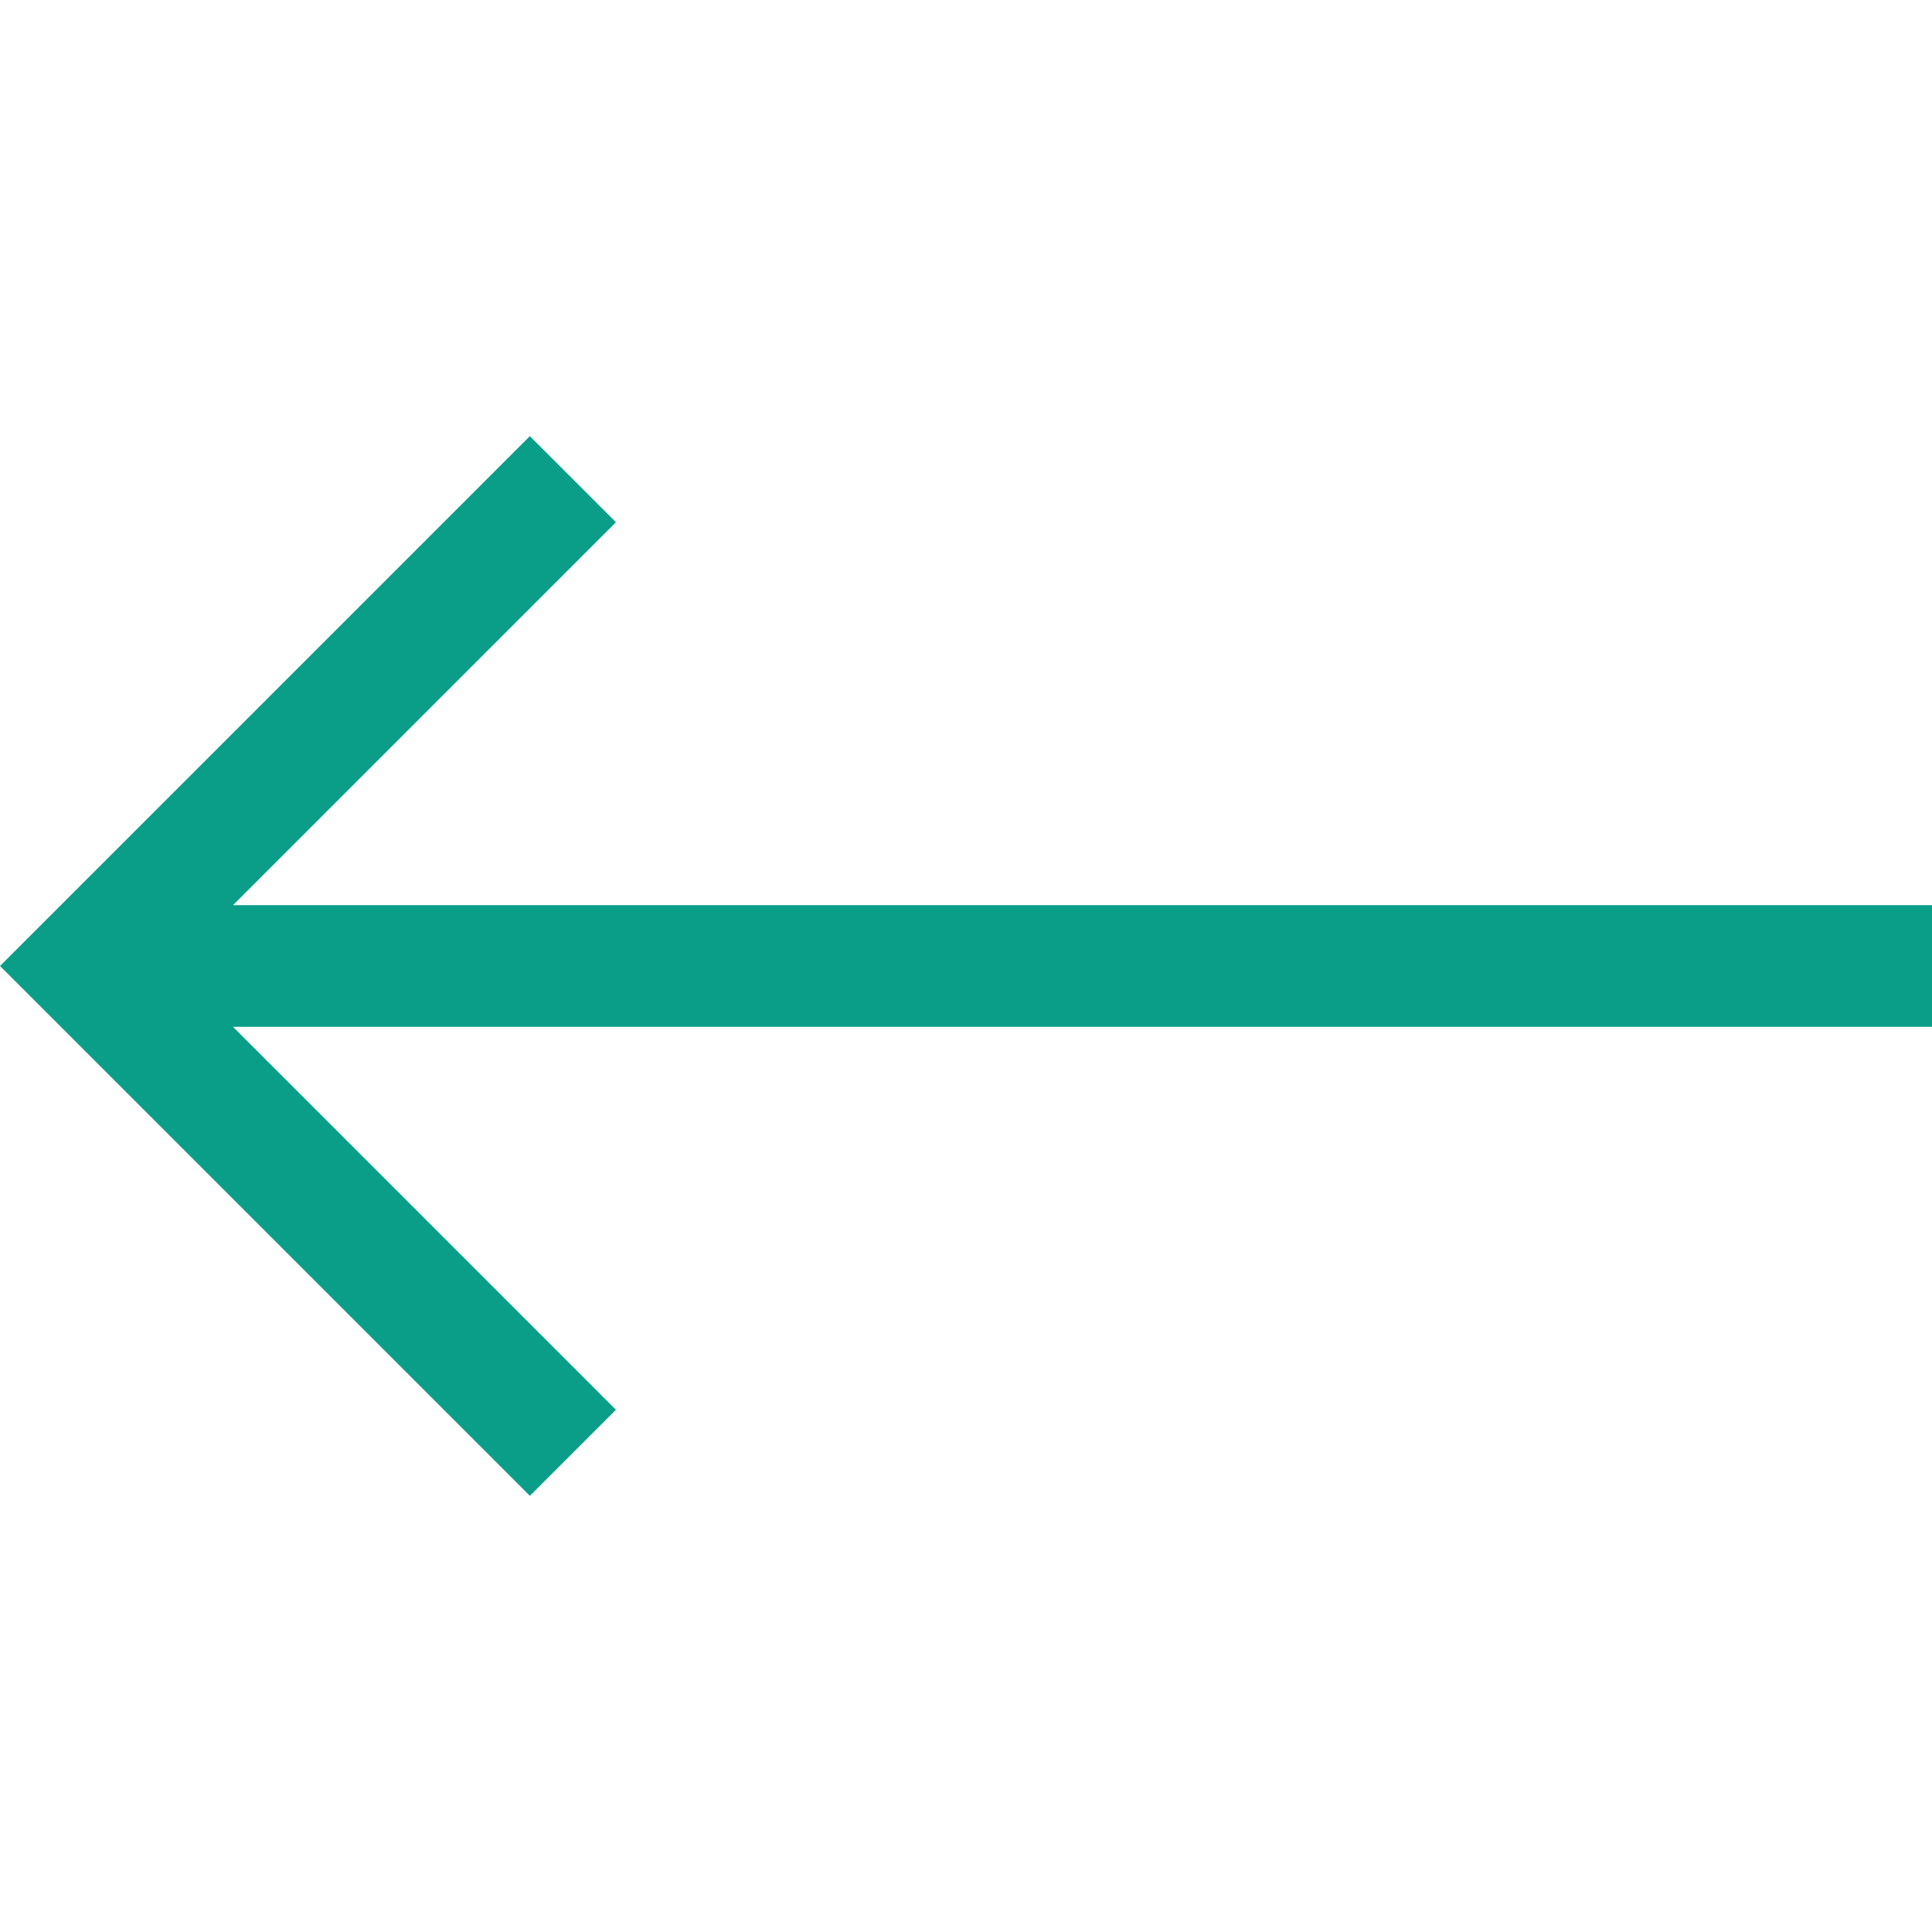
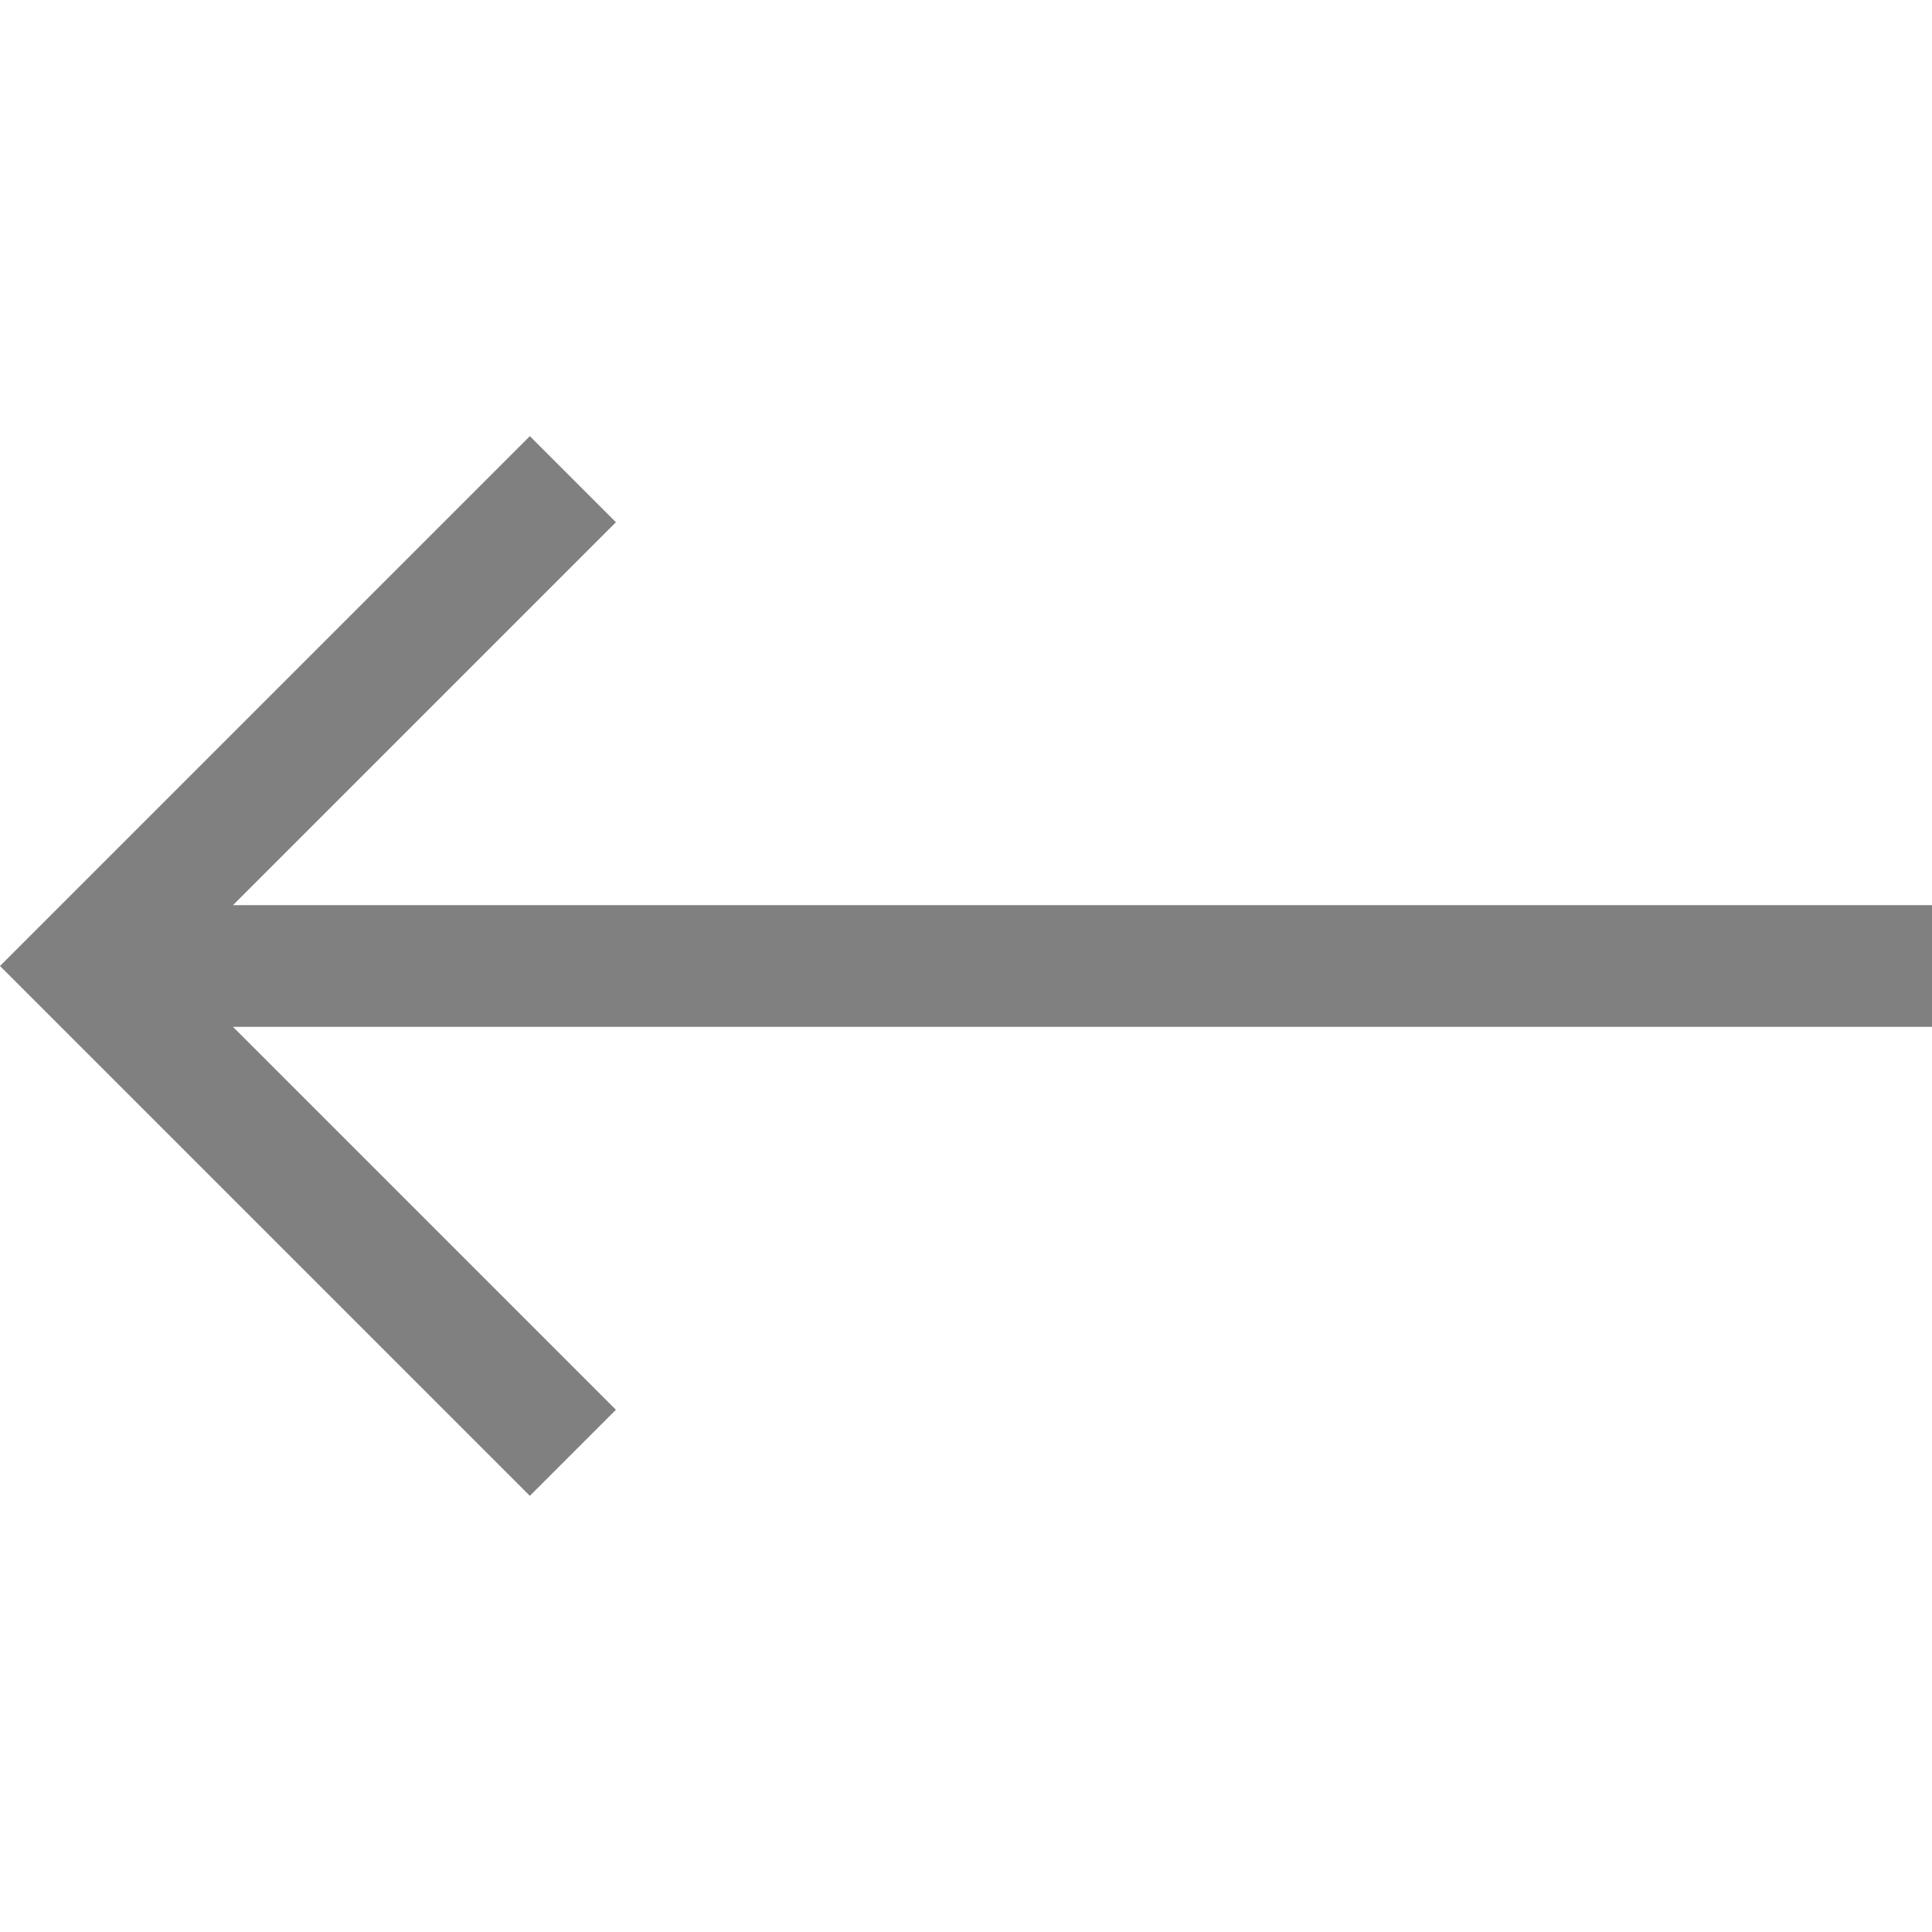
<svg xmlns="http://www.w3.org/2000/svg" width="20" height="20" viewBox="0 0 20 20" fill="none">
-   <path d="M5.485 4.515L6.376 5.406L2.412 9.37H20V10.63H2.412L6.376 14.594L5.485 15.485L0 10L5.485 4.515Z" fill="#0a9e88" />
+   <path d="M5.485 4.515L6.376 5.406L2.412 9.37H20V10.63H2.412L6.376 14.594L5.485 15.485L0 10L5.485 4.515Z" fill="#808080" />
</svg>
